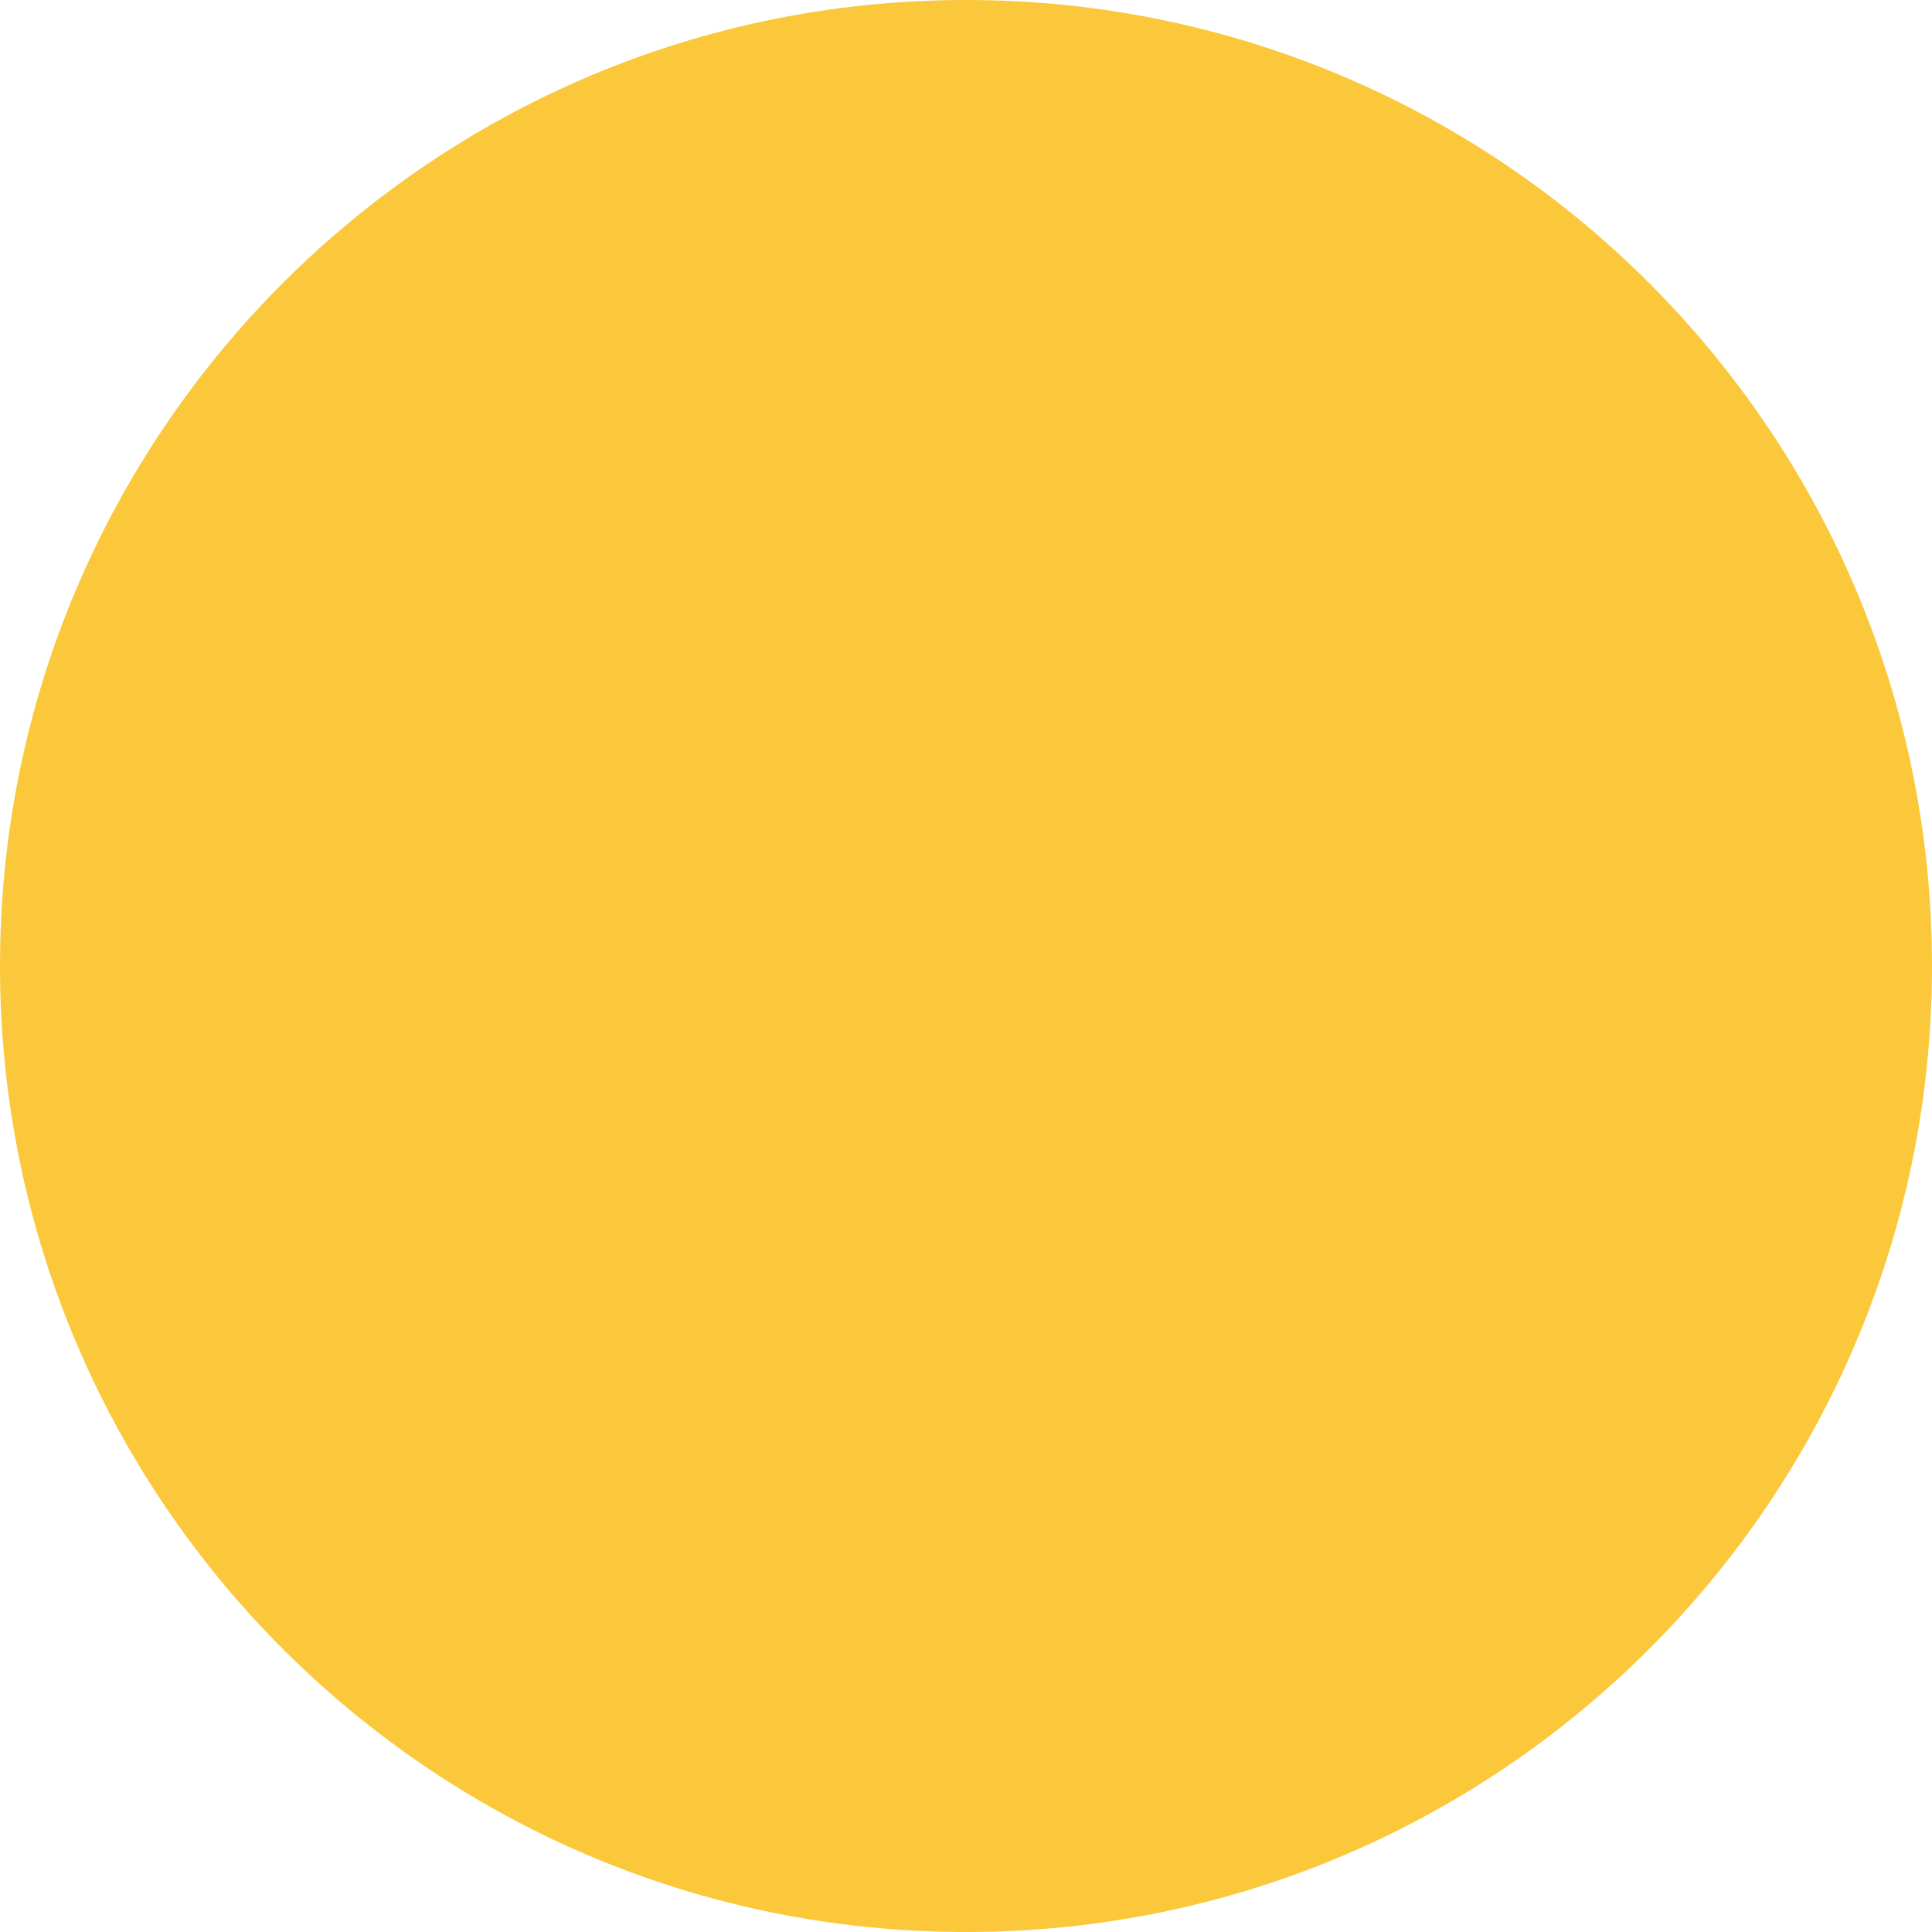
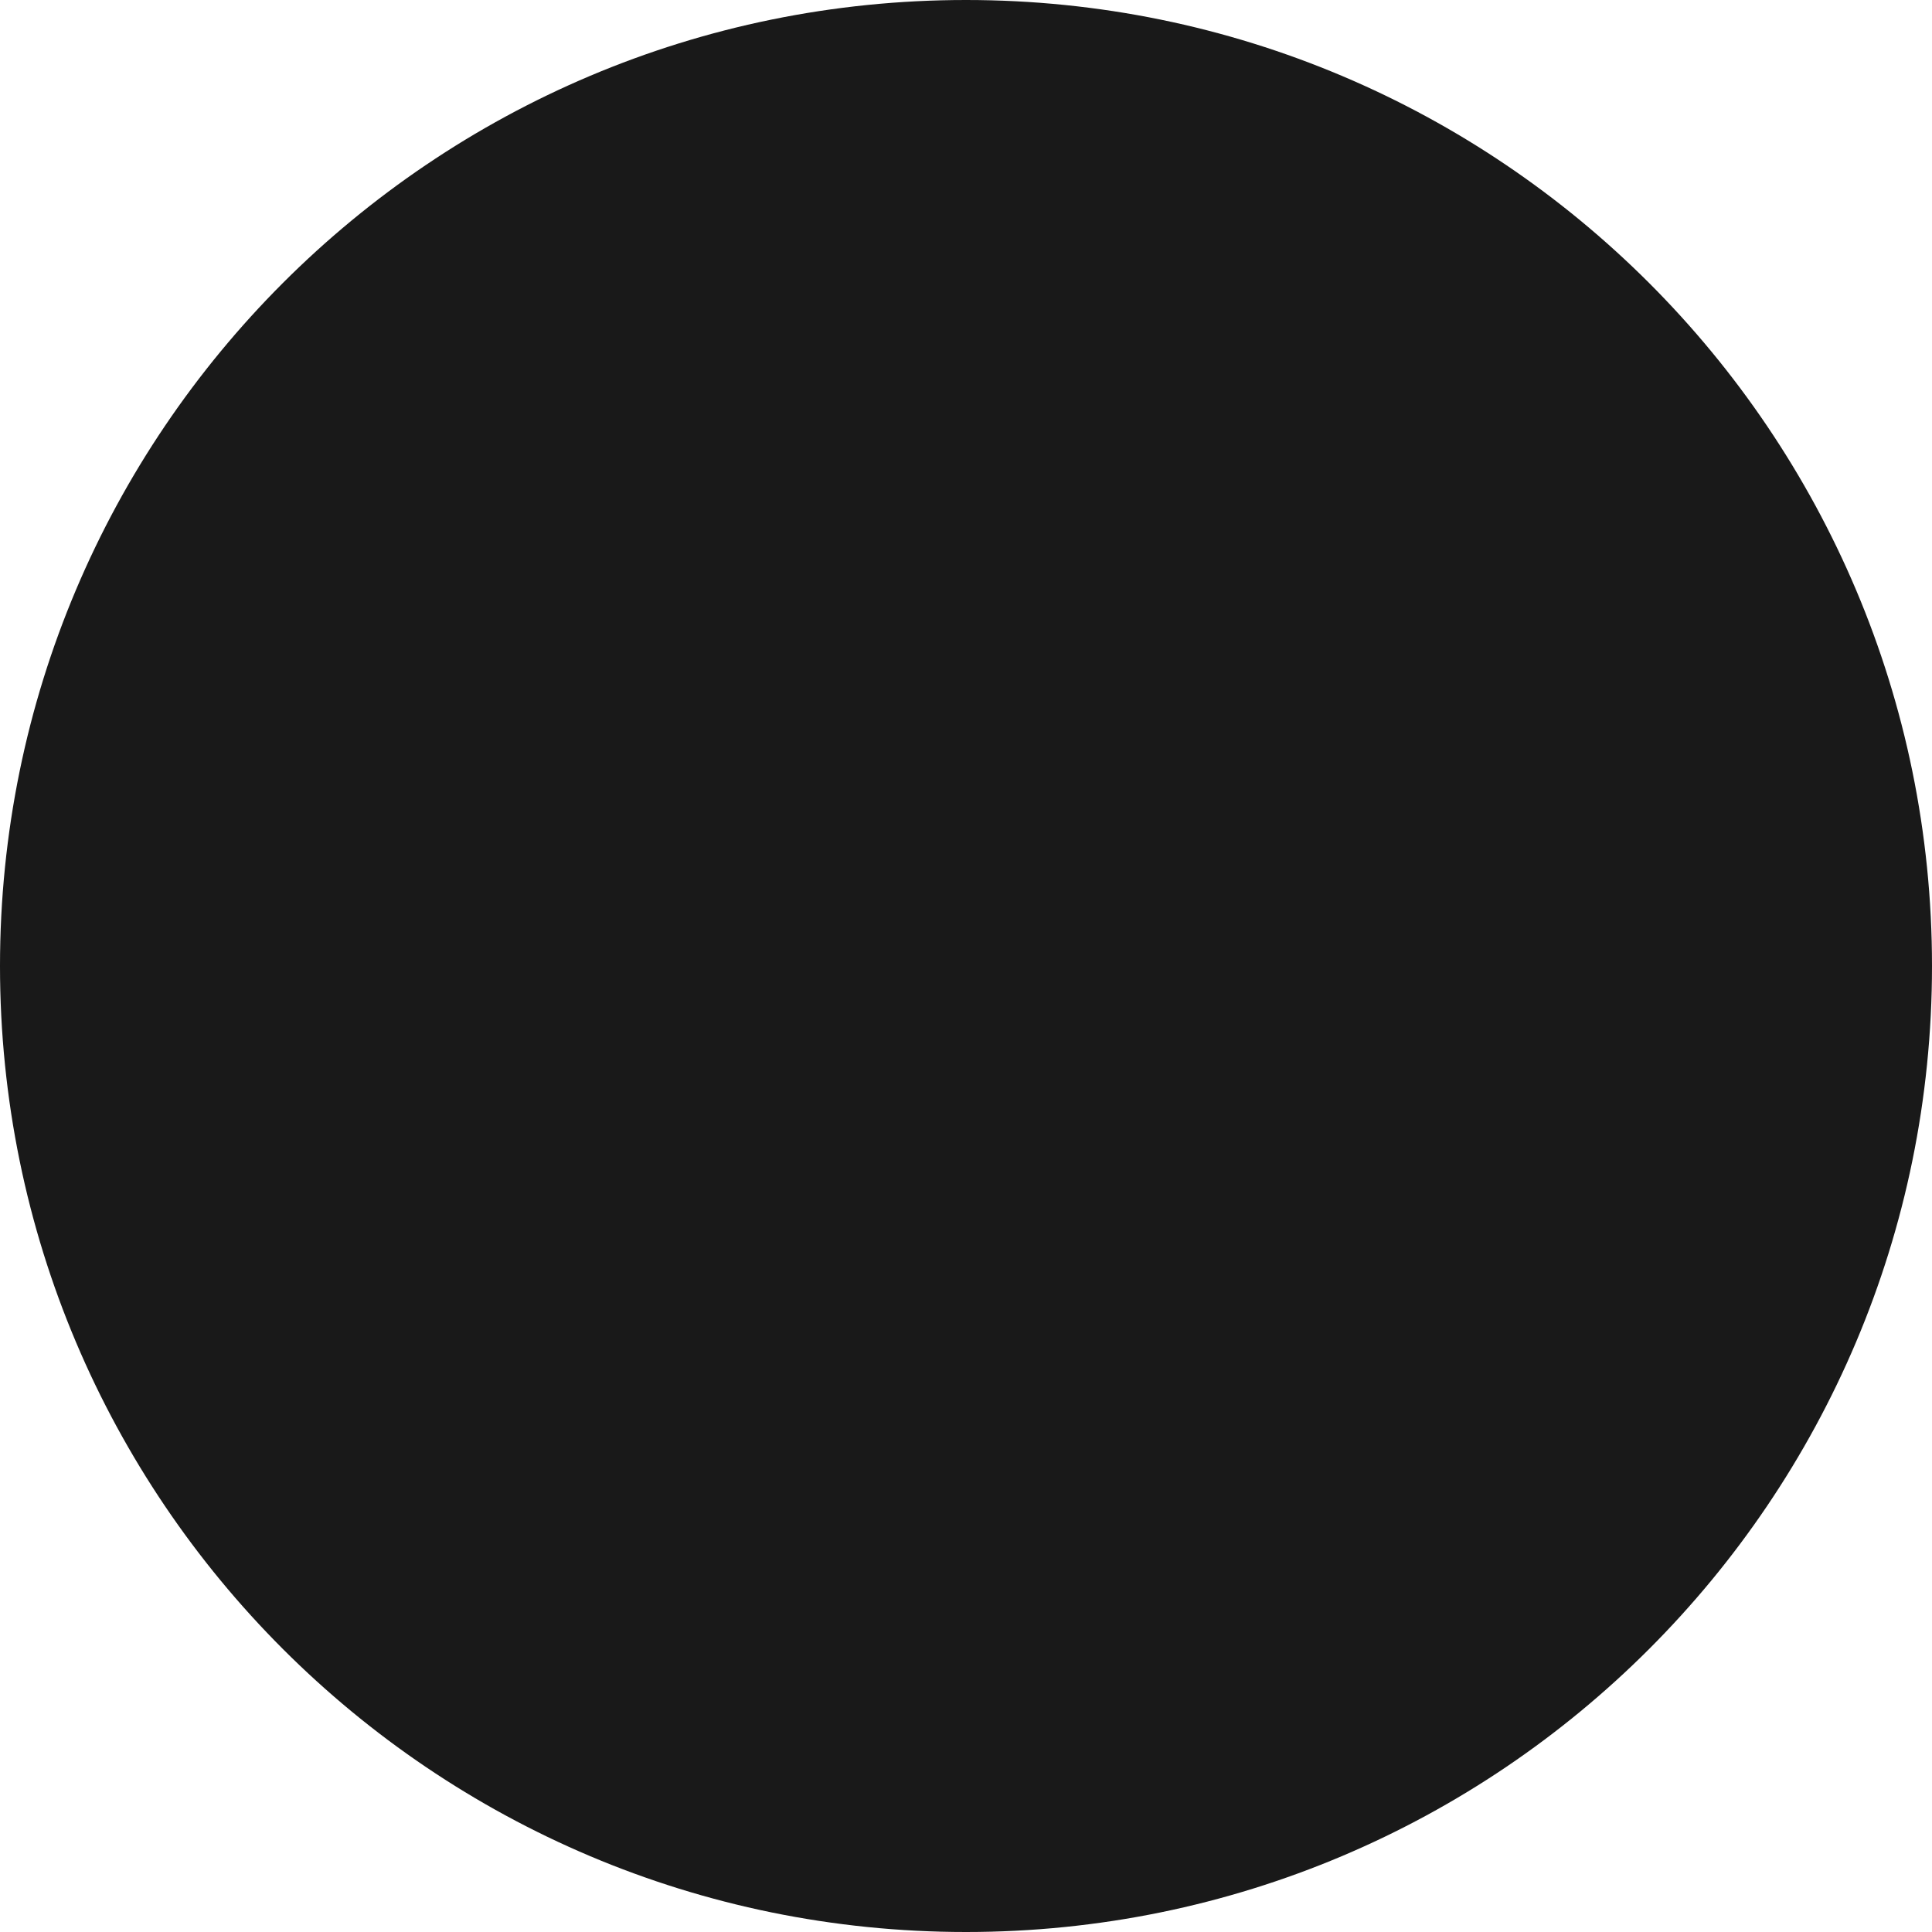
<svg xmlns="http://www.w3.org/2000/svg" version="1.1" id="Layer_1" x="0px" y="0px" viewBox="0 0 100 100" style="enable-background:new 0 0 100 100;" xml:space="preserve">
  <style type="text/css">
- 	.st0{fill:#FBC83B;}
+ 	.st0{fill:#191919;}
</style>
  <circle class="st0" cx="50" cy="50" r="50" />
</svg>
